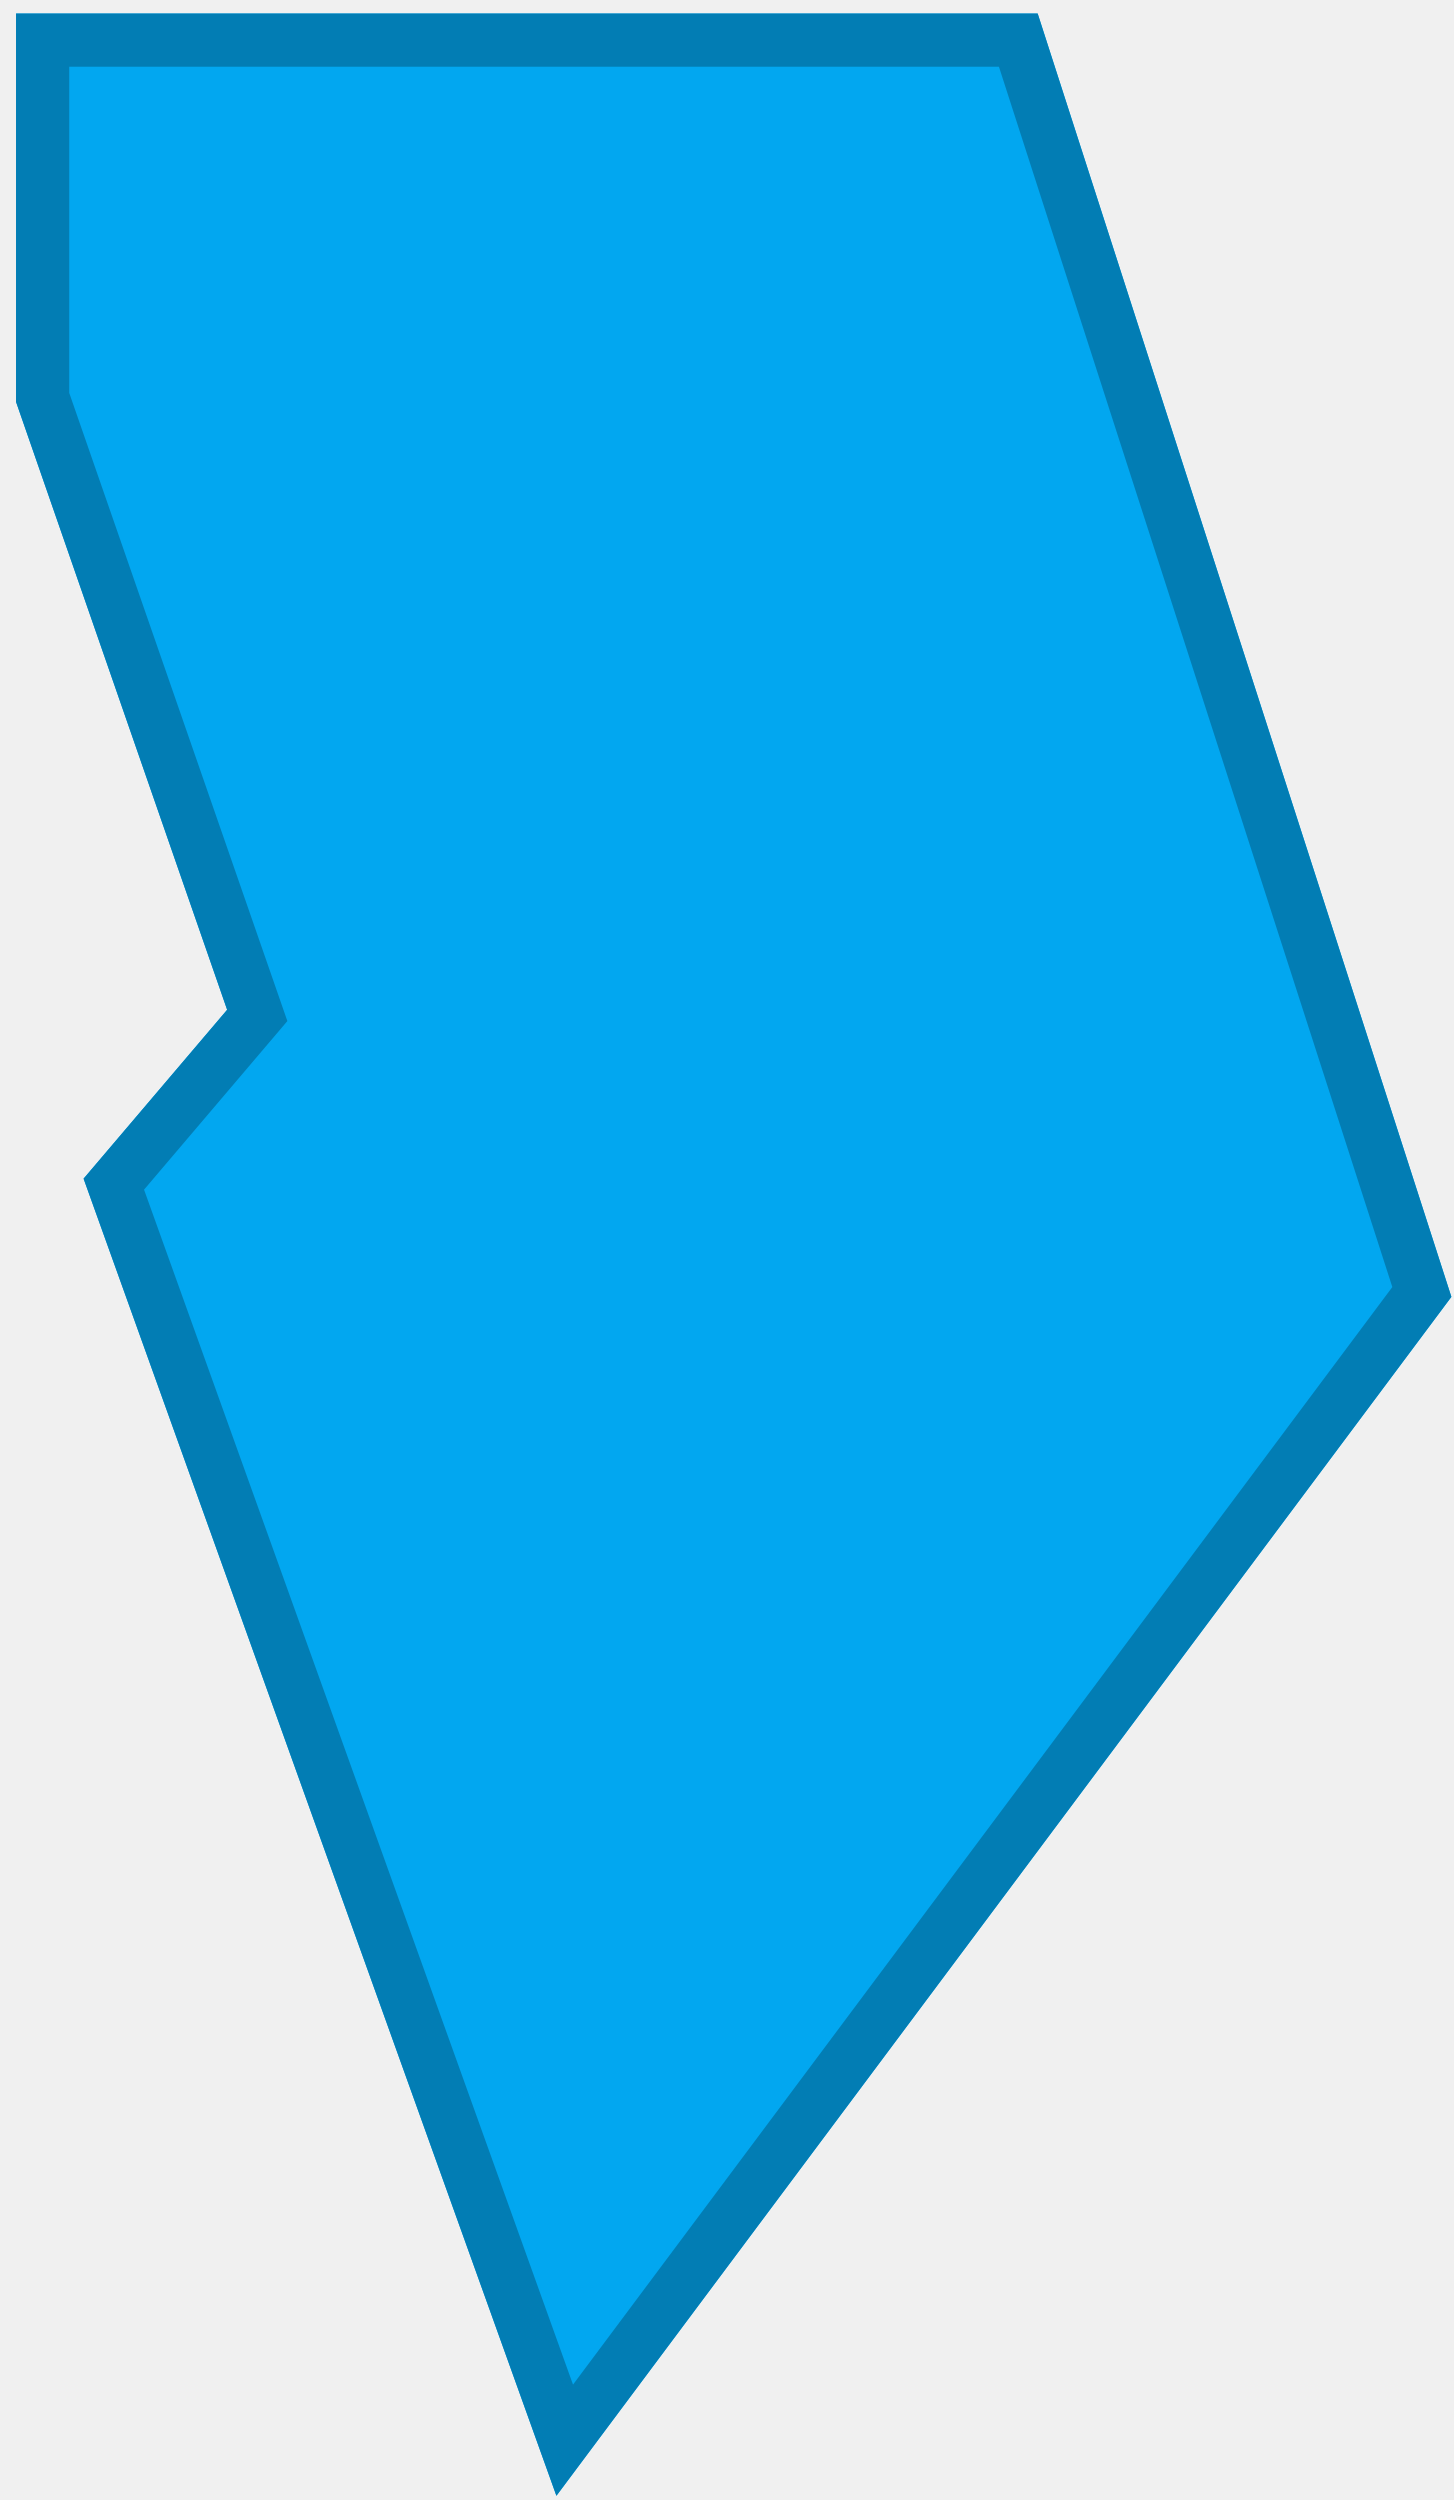
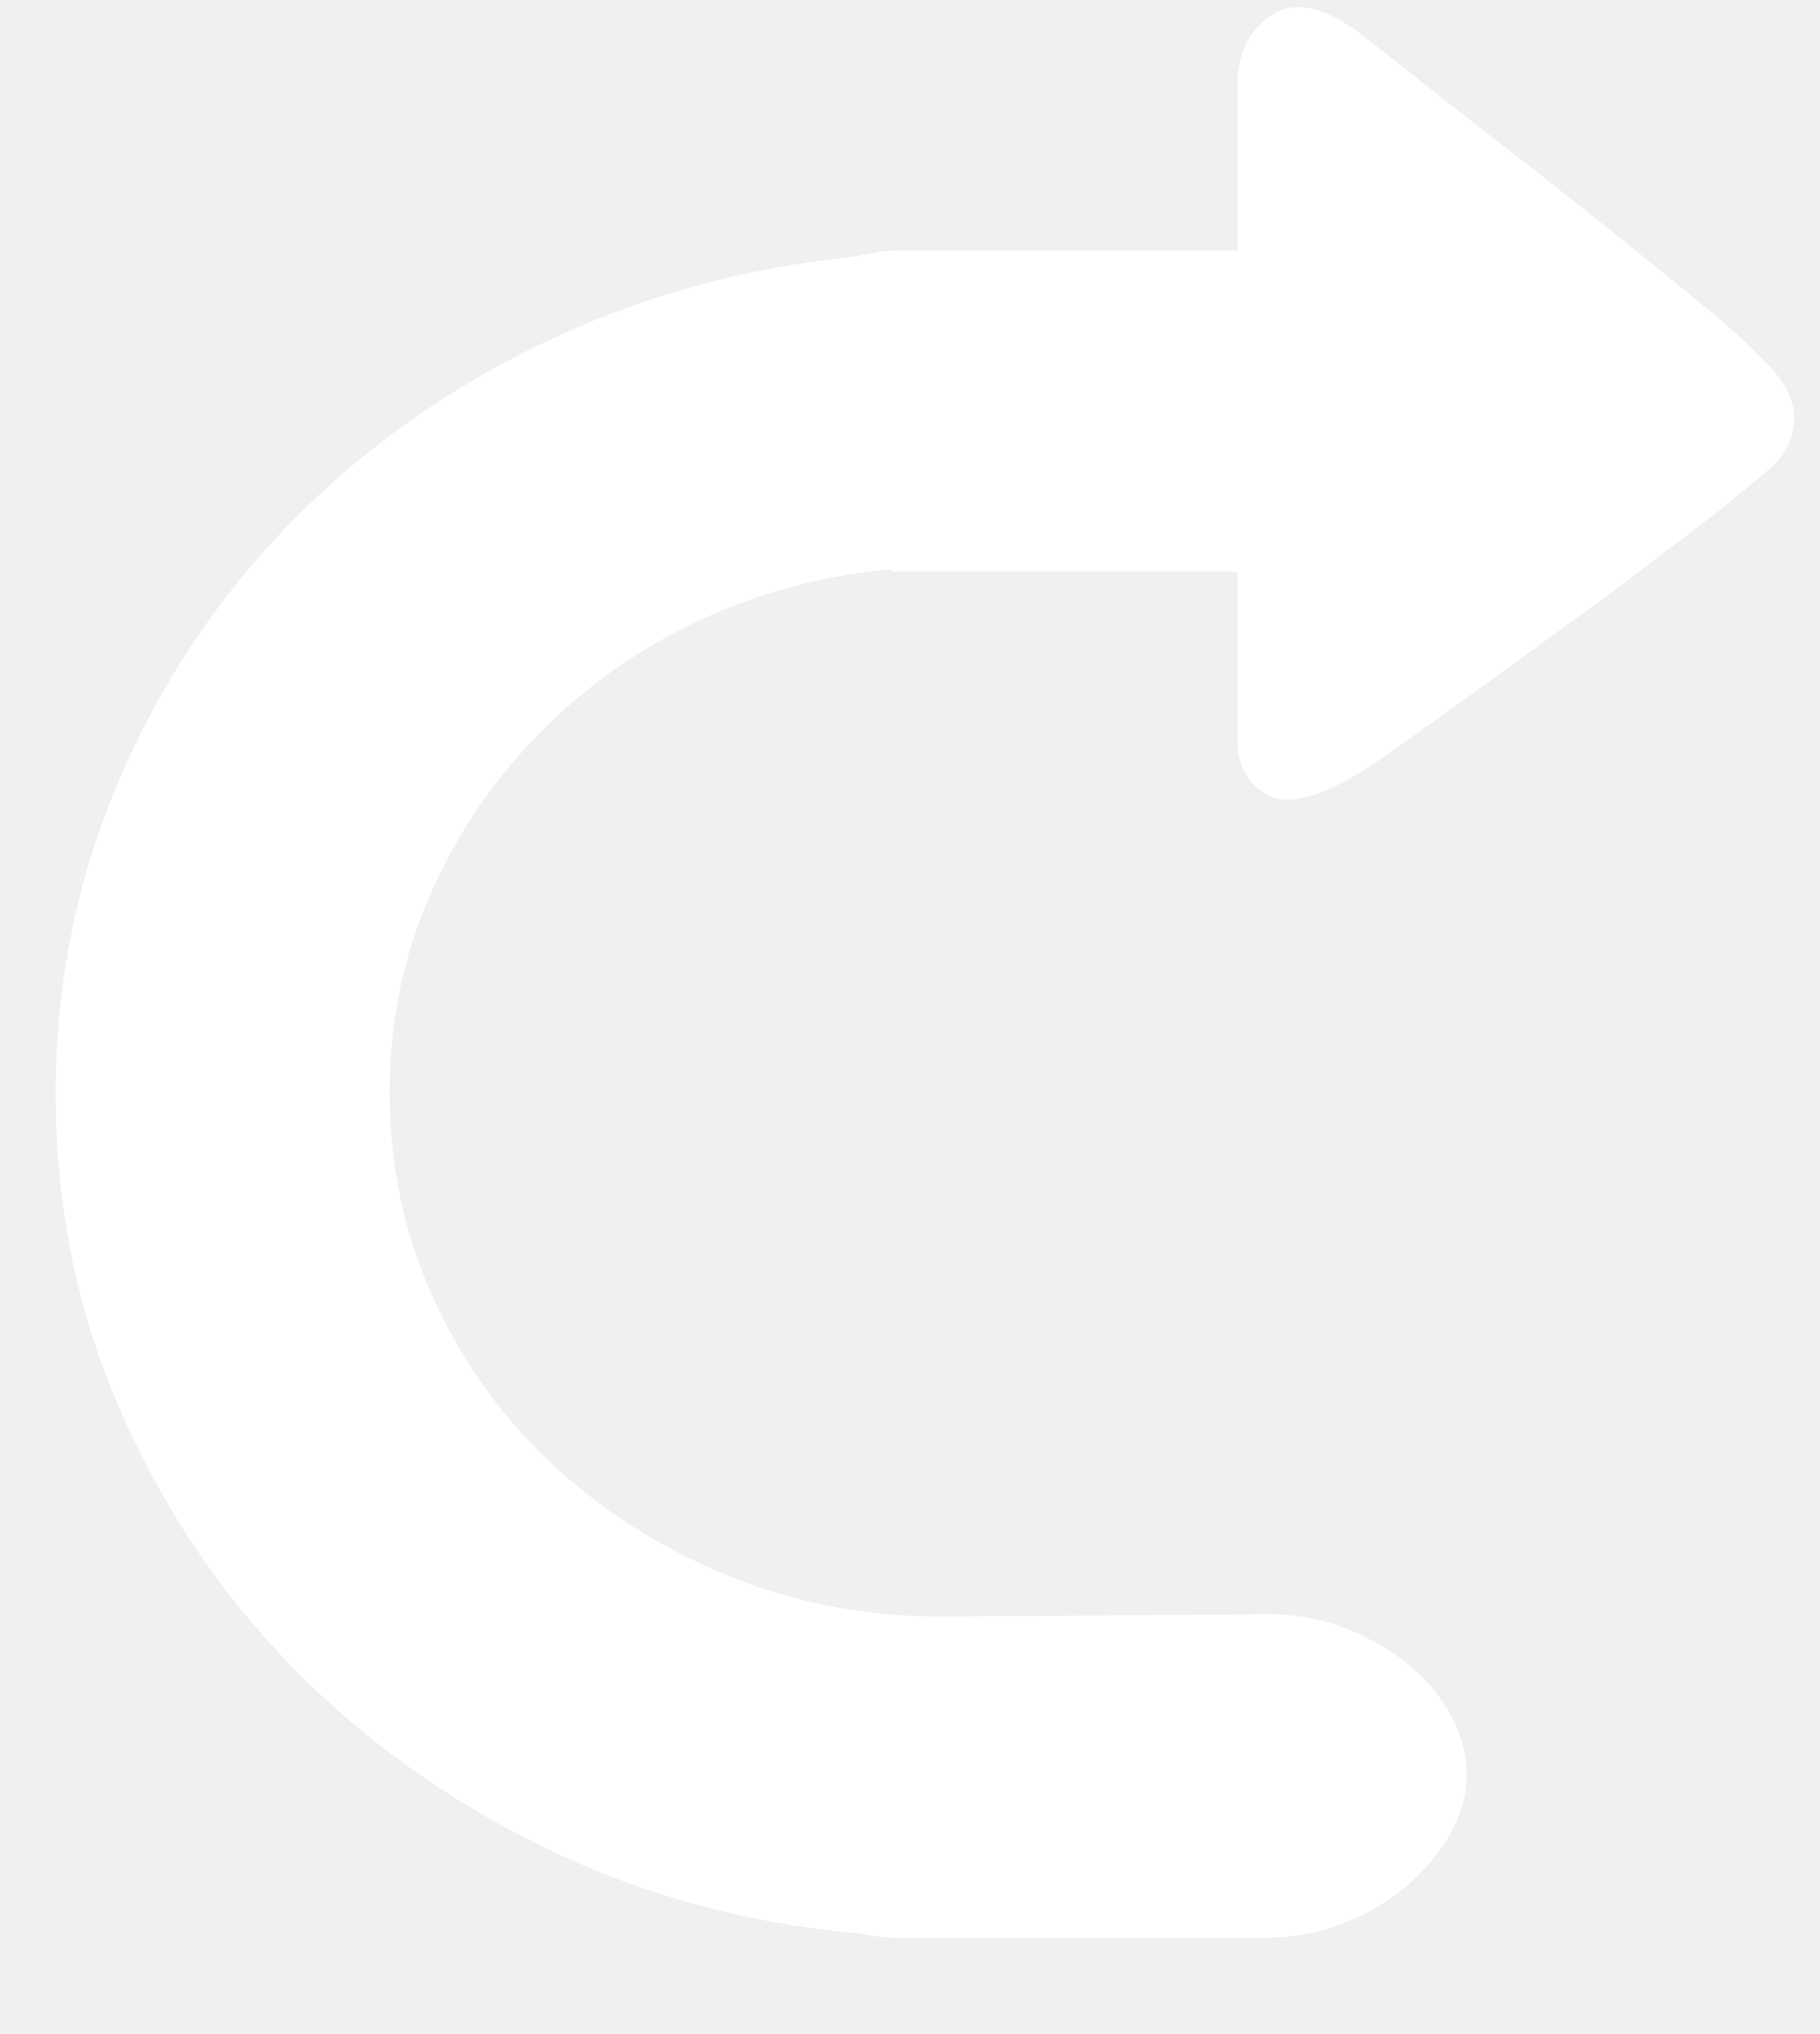
- <svg xmlns="http://www.w3.org/2000/svg" version="1.1" width="82px" height="141px">
-   <defs>
-     <mask fill="white" id="clip3">
-       <path d="M 4.714 66.476  L 31.381 140.762  L 81.857 73.143  L 58.524 0.762  L 0.905 0.762  L 0.905 22.667  L 12.81 56.952  L 4.714 66.476  Z " fill-rule="evenodd" />
-     </mask>
-   </defs>
-   <g transform="matrix(1 0 0 1 -891 -144 )">
-     <path d="M 4.714 66.476  L 31.381 140.762  L 81.857 73.143  L 58.524 0.762  L 0.905 0.762  L 0.905 22.667  L 12.81 56.952  L 4.714 66.476  Z " fill-rule="nonzero" fill="#02a7f0" stroke="none" transform="matrix(1 0 0 1 891 144 )" />
-     <path d="M 4.714 66.476  L 31.381 140.762  L 81.857 73.143  L 58.524 0.762  L 0.905 0.762  L 0.905 22.667  L 12.81 56.952  L 4.714 66.476  Z " stroke-width="6" stroke="#027db4" fill="none" transform="matrix(1 0 0 1 891 144 )" mask="url(#clip3)" />
+ <svg xmlns="http://www.w3.org/2000/svg" version="1.1" width="17px" height="19px">
+   <g transform="matrix(1 0 0 1 -1970 -81 )">
+     <path d="M 1.09 7.34  C 0.71 8.247  0.52 9.207  0.52 10.22  C 0.52 11.247  0.713 12.213  1.1 13.12  C 1.487 14.027  2.017 14.83  2.69 15.53  C 3.363 16.23  4.157 16.803  5.07 17.25  C 5.983 17.697  6.967 17.967  8.02 18.06  C 8.087 18.073  8.147 18.083  8.2 18.09  C 8.253 18.097  8.313 18.1  8.38 18.1  L 11.84 18.1  C 12.067 18.1  12.29 18.06  12.51 17.98  C 12.73 17.9  12.927 17.79  13.1 17.65  C 13.273 17.51  13.417 17.347  13.53 17.16  C 13.643 16.973  13.7 16.78  13.7 16.58  C 13.7 16.38  13.647 16.187  13.54 16  C 13.433 15.813  13.293 15.653  13.12 15.52  C 12.947 15.387  12.753 15.28  12.54 15.2  C 12.327 15.12  12.107 15.08  11.88 15.08  L 8.78 15.1  C 8.073 15.1  7.407 14.97  6.78 14.71  C 6.153 14.45  5.607 14.1  5.14 13.66  C 4.673 13.22  4.307 12.703  4.04 12.11  C 3.773 11.517  3.64 10.88  3.64 10.2  C 3.64 9.56  3.76 8.96  4 8.4  C 4.24 7.84  4.57 7.34  4.99 6.9  C 5.41 6.46  5.9 6.103  6.46 5.83  C 7.02 5.557  7.627 5.387  8.28 5.32  C 8.307 5.32  8.323 5.323  8.33 5.33  C 8.337 5.337  8.353 5.34  8.38 5.34  L 11.56 5.34  L 11.56 6.92  C 11.56 7.147  11.65 7.313  11.83 7.42  C 12.01 7.527  12.3 7.46  12.7 7.22  C 12.807 7.153  12.977 7.037  13.21 6.87  C 13.443 6.703  13.717 6.507  14.03 6.28  C 14.343 6.053  14.673 5.813  15.02 5.56  L 16.02 4.8  C 16.22 4.64  16.393 4.497  16.54 4.37  C 16.687 4.243  16.76 4.087  16.76 3.9  C 16.76 3.74  16.677 3.573  16.51 3.4  C 16.343 3.227  16.153 3.053  15.94 2.88  C 15.7 2.68  15.413 2.447  15.08 2.18  C 14.747 1.913  14.417 1.653  14.09 1.4  C 13.763 1.147  13.47 0.917  13.21 0.71  C 12.95 0.503  12.767 0.36  12.66 0.28  C 12.34 0.053  12.08 0.007  11.88 0.14  C 11.68 0.273  11.573 0.473  11.56 0.74  L 11.56 2.34  L 8.38 2.34  C 8.313 2.34  8.243 2.347  8.17 2.36  C 8.097 2.373  8.027 2.387  7.96 2.4  C 6.92 2.507  5.947 2.78  5.04 3.22  C 4.133 3.66  3.343 4.23  2.67 4.93  C 1.997 5.63  1.47 6.433  1.09 7.34  Z " fill-rule="nonzero" fill="#ffffff" stroke="none" transform="matrix(1 0 0 1 1970 81 )" />
  </g>
</svg>
